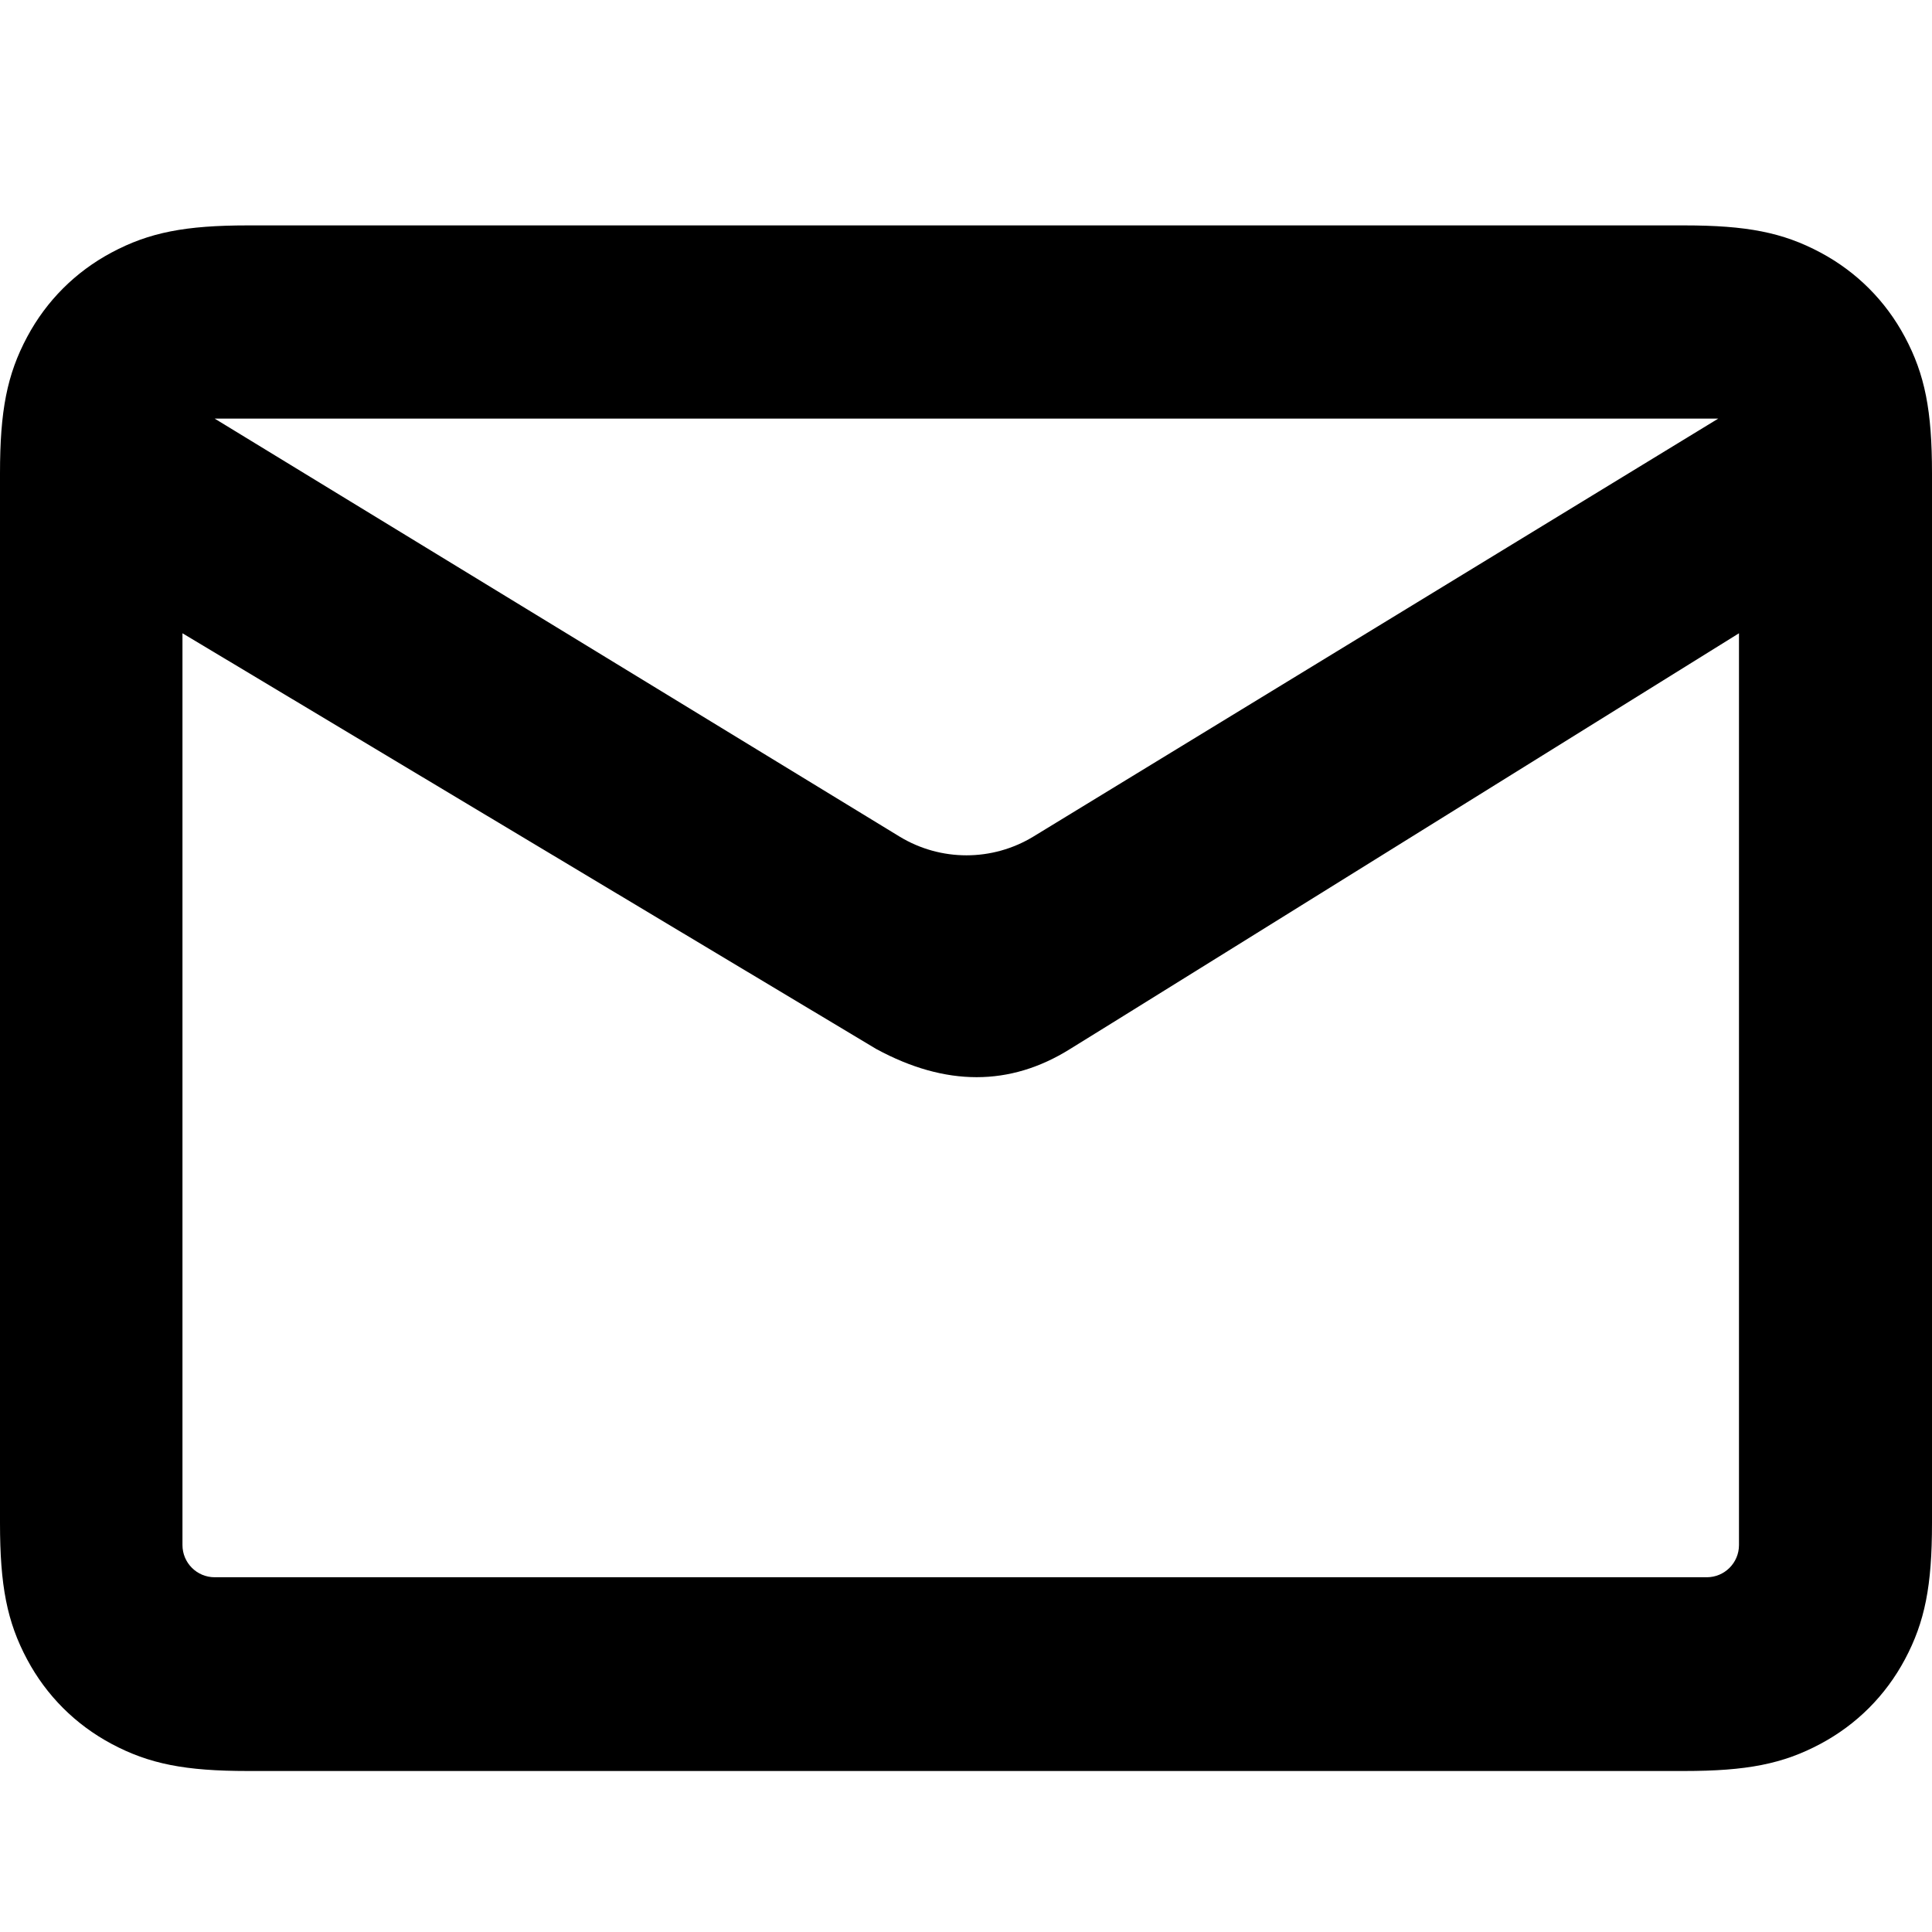
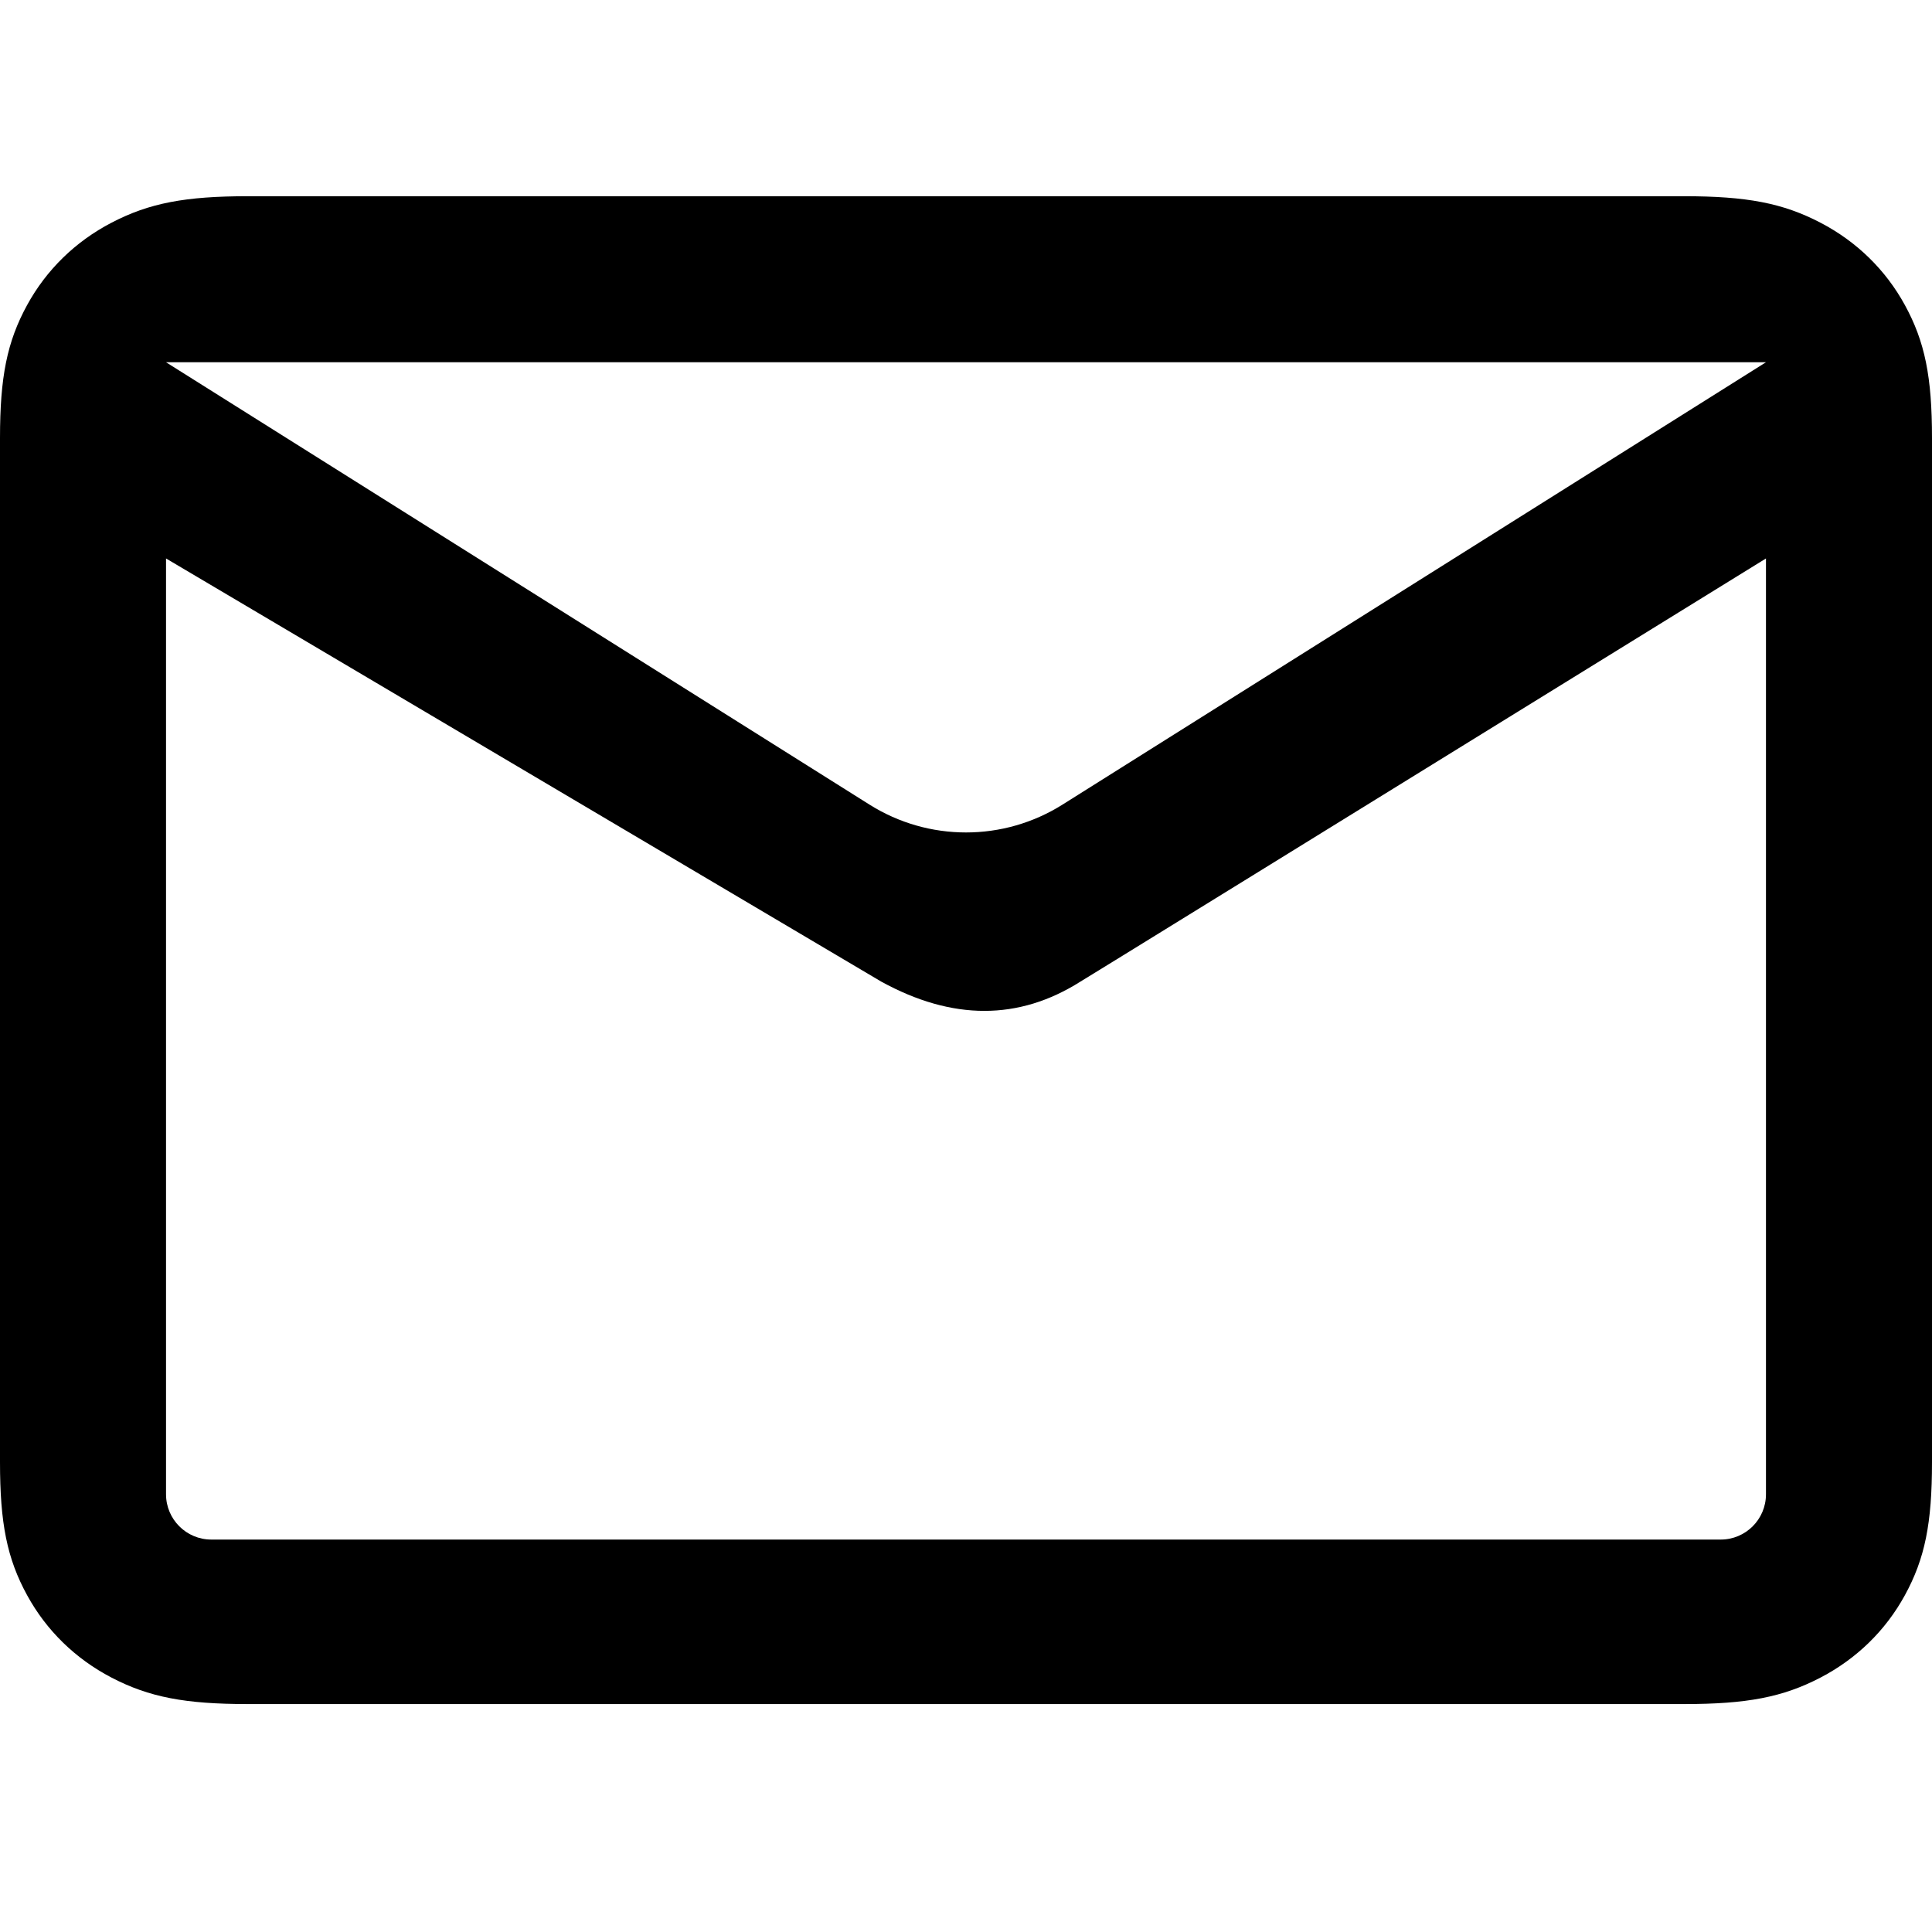
- <svg xmlns="http://www.w3.org/2000/svg" width="180px" height="180px" viewBox="0 0 180 180" version="1.1">
+ <svg xmlns="http://www.w3.org/2000/svg" width="128px" height="128px" viewBox="0 0 128 128" version="1.1">
  <defs />
  <g id="iconos" stroke="none" stroke-width="1" fill="none" fill-rule="evenodd">
    <g id="email" fill-rule="nonzero" fill="#000000">
-       <path d="M23.101,21 L156.899,21 C162.728,21 166.098,21.651 169.617,23.533 C172.978,25.33 175.67,28.022 177.467,31.383 C179.349,34.902 180,38.272 180,44.101 L180,141.899 C180,147.728 179.349,151.098 177.467,154.617 C175.67,157.978 172.978,160.67 169.617,162.467 C166.098,164.349 162.728,165 156.899,165 L23.101,165 C17.272,165 13.902,164.349 10.383,162.467 C7.022,160.67 4.33,157.978 2.533,154.617 C0.651,151.098 0,147.728 0,141.899 L0,44.101 C0,38.272 0.651,34.902 2.533,31.383 C4.33,28.022 7.022,25.33 10.383,23.533 C13.902,21.651 17.272,21 23.101,21 Z M17,59 L17,143.949 C17,145.606 18.343,146.949 20,146.949 L159.017,146.949 C160.673,146.949 162.017,145.606 162.017,143.949 L162.017,59 C120.489,84.828 99.711,97.742 99.683,97.742 C94.099,101.23 88.09,101.23 81.655,97.742 L17,59 Z M20,39 L83.792,77.931 C87.63,80.274 92.456,80.274 96.294,77.931 L160.086,39 L20,39 Z" id="Combined-Shape" />
+       <g id="Group-6" transform="translate(0, 13)">
+         <path d="M16.428,0 L111.572,0 C115.718,0 118.114,0.451 120.617,1.757 C123.007,3.004 124.921,4.871 126.199,7.203 C127.537,9.645 128,11.983 128,16.026 L128,83.873 C128,87.917 127.537,90.255 126.199,92.696 C124.921,95.028 123.007,96.895 120.617,98.142 C118.114,99.448 115.718,99.899 111.572,99.899 L16.428,99.899 C12.282,99.899 9.886,99.448 7.383,98.142 C4.993,96.895 3.079,95.028 1.801,92.696 C0.463,90.255 0,87.917 0,83.873 L0,16.026 C0,11.983 0.463,9.645 1.801,7.203 C3.079,4.871 4.993,3.004 7.383,1.757 C9.886,0.451 12.282,0 16.428,0 Z M11,24 L11,86 C11,87.657 12.343,89 14,89 L114,89 C115.657,89 117,87.657 117,86 L117,86 L117,24 C86.736,42.693 71.593,52.04 71.572,52.04 C67.491,54.618 63.098,54.618 58.395,52.04 L11,24 Z M11,11 L57.612,40.311 C61.517,42.766 66.483,42.766 70.388,40.311 L117,11 L11,11 Z" id="Combined-Shape" />
+       </g>
    </g>
  </g>
</svg>
